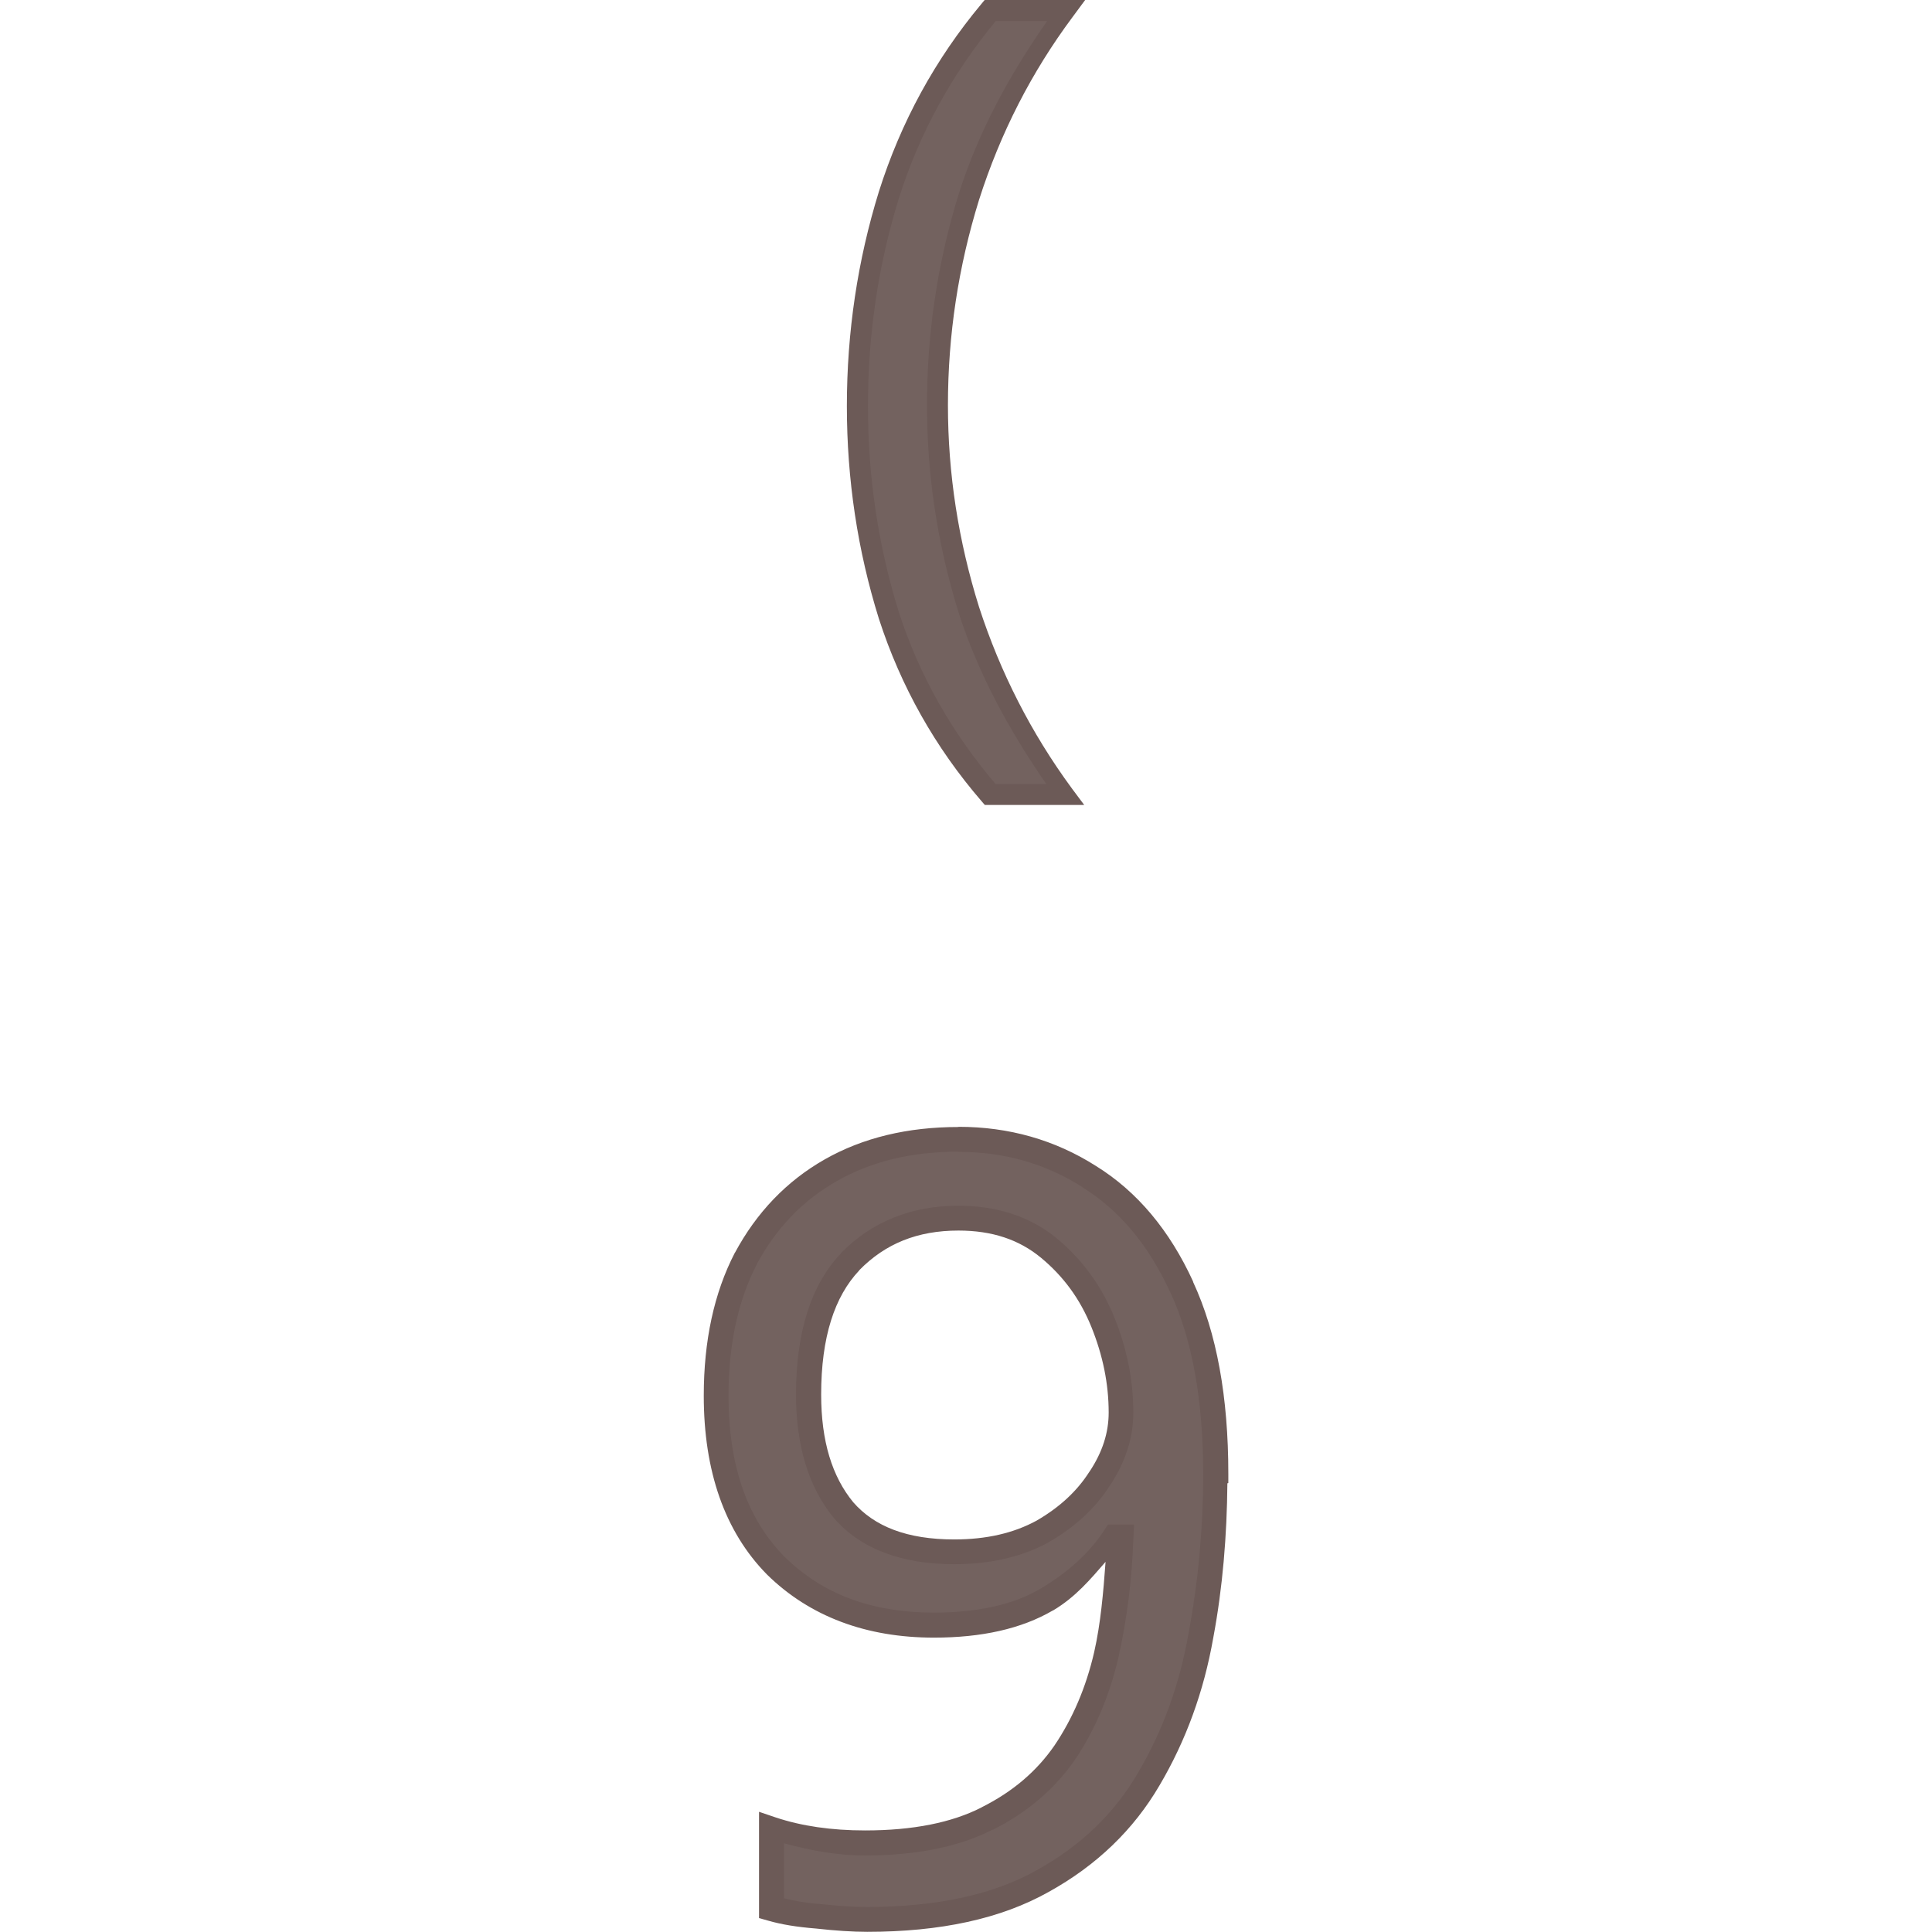
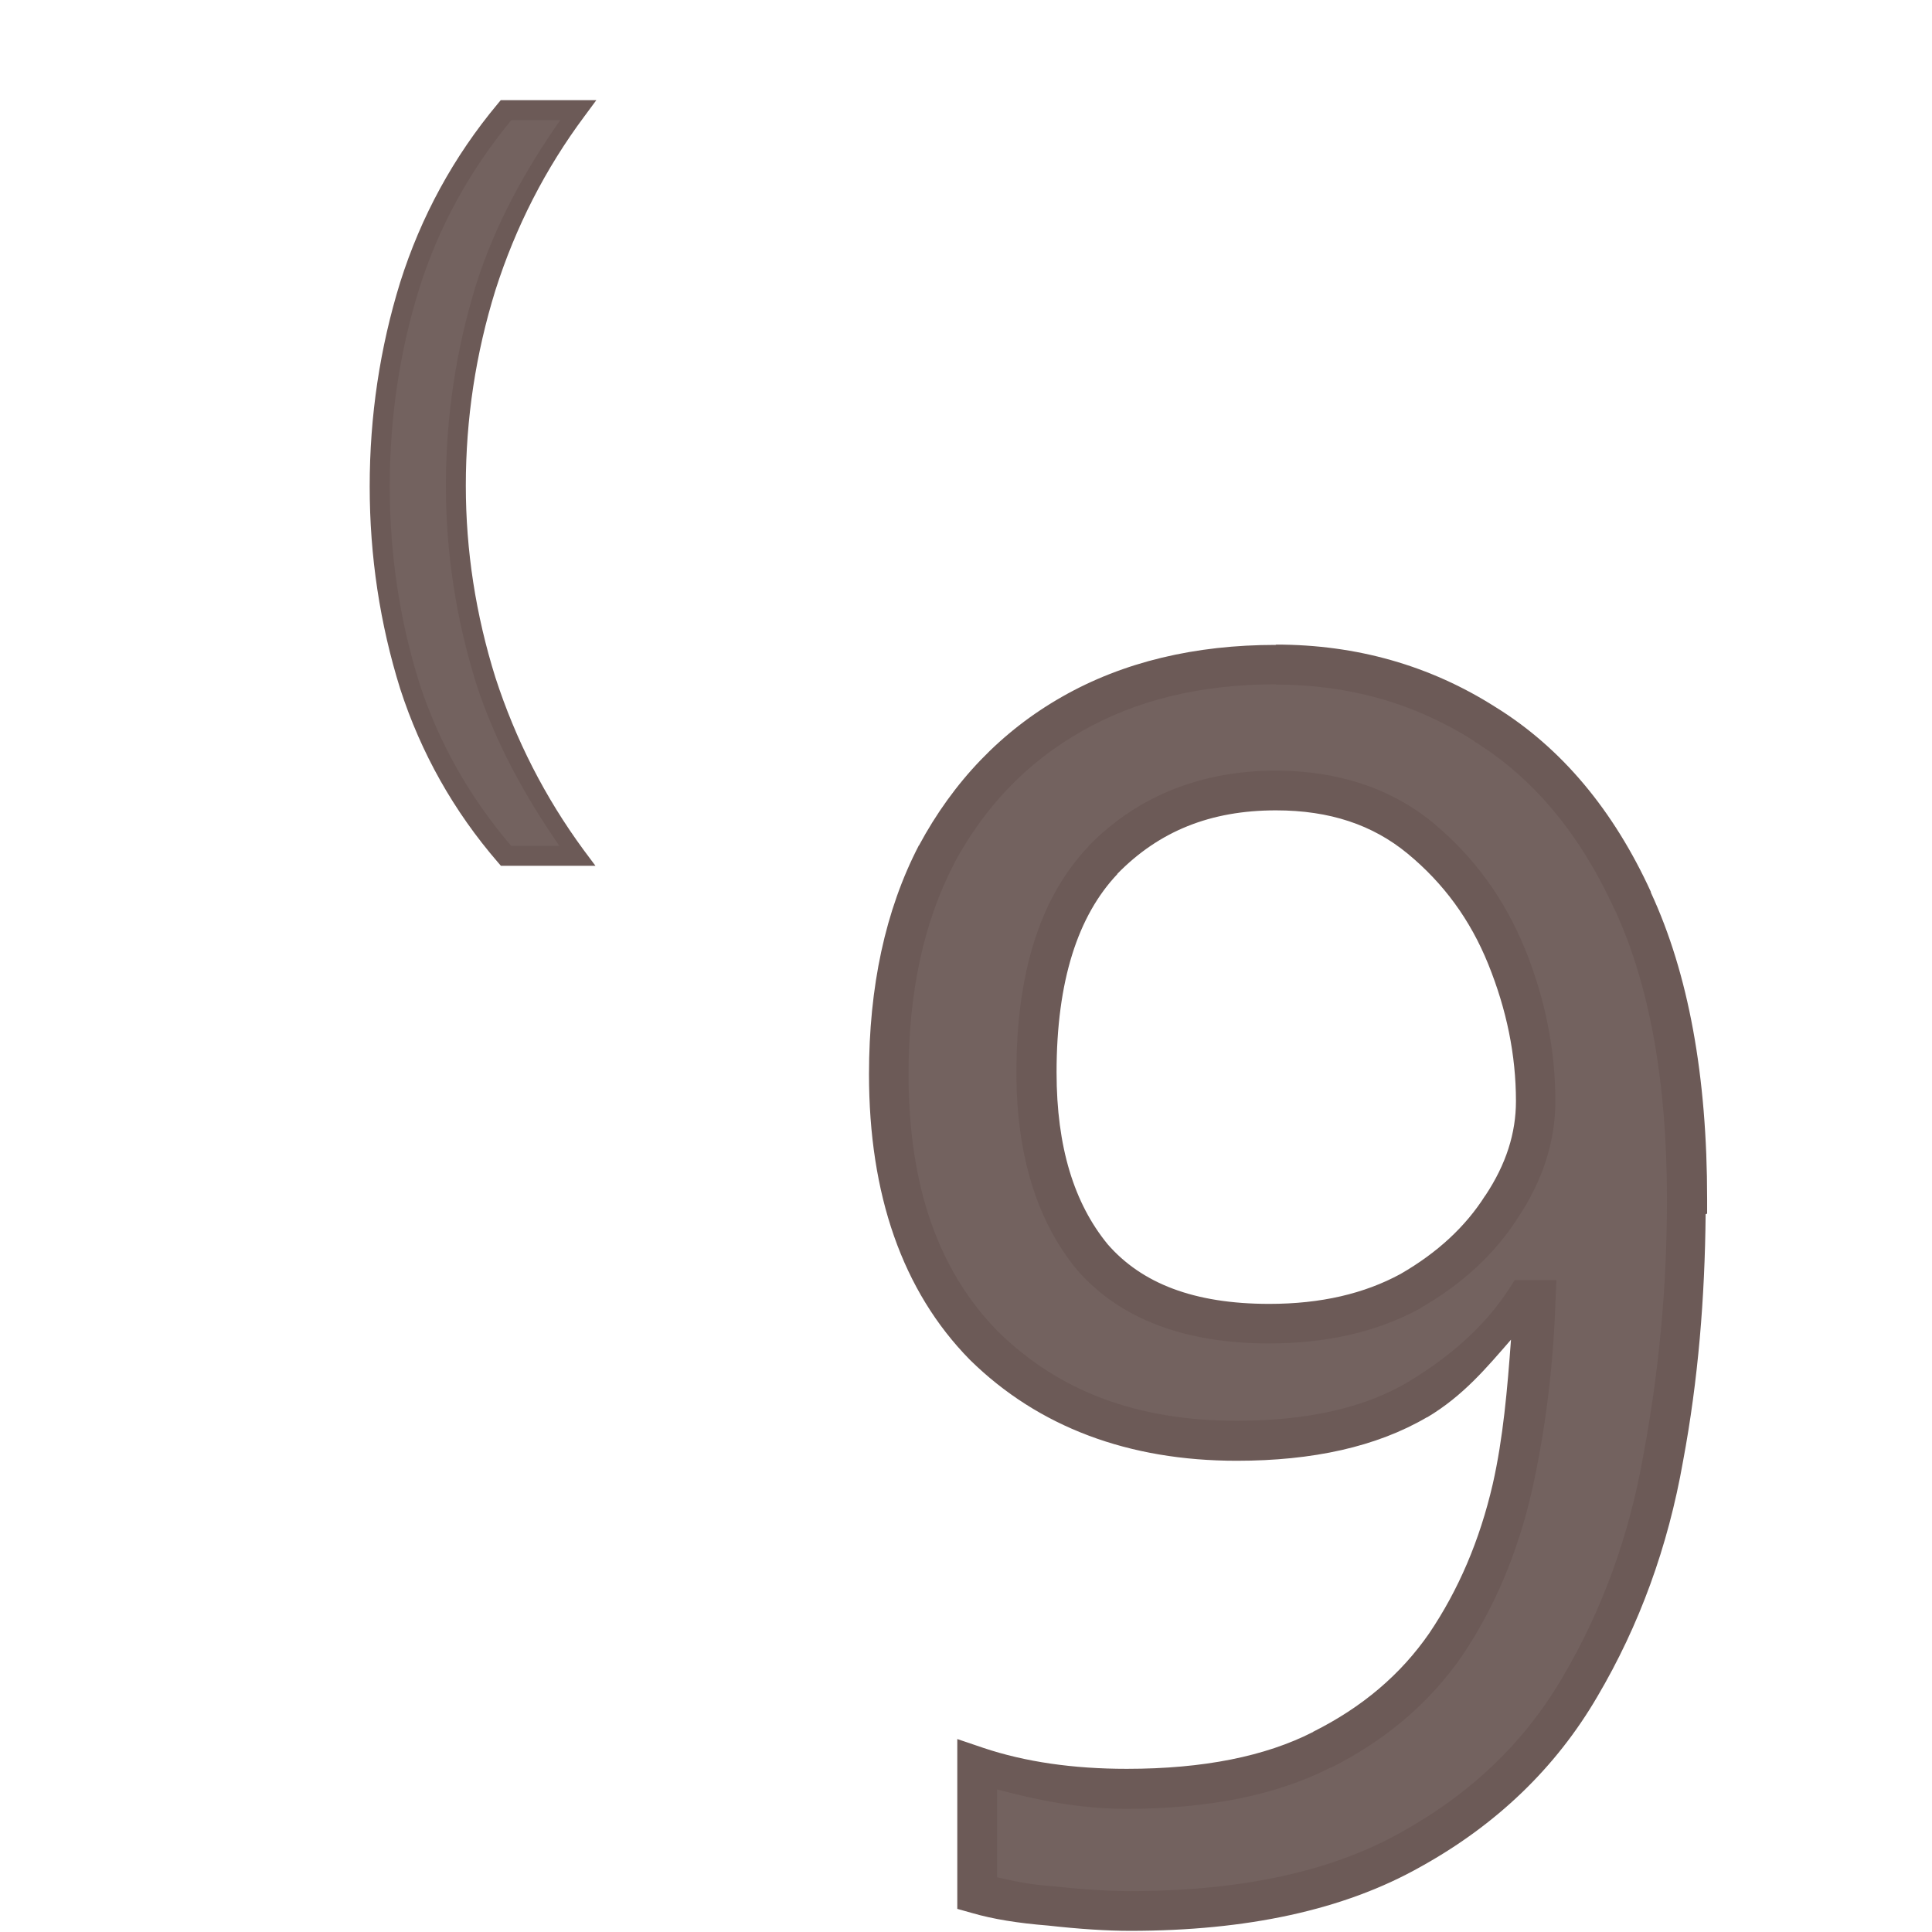
- <svg xmlns="http://www.w3.org/2000/svg" width="24mm" height="24mm" viewBox="0 0 24 24" version="1.1" id="svg4641">
-   <defs id="defs4635" />
-   <g id="layer1" transform="translate(-52.25595,-127.8512)">
-     <g id="g4046" transform="translate(39.00403,0.9105396)">
-       <rect style="fill:none;stroke:none;stroke-width:0.1" id="rect10-9" width="24" height="24" x="13.252" y="126.941" />
-       <g id="g3304-9" style="font-size:11.289px;line-height:1.25;font-family:'Noto Sans';-inkscape-font-specification:'Noto Sans';letter-spacing:0px;word-spacing:0px;fill:#6c5a57;fill-opacity:0.953;stroke-width:0.265" transform="matrix(1.169465,0,0,1.169465,148.0662,-24.15032)">
-         <path style="color:#000000;font-style:normal;font-variant:normal;font-weight:normal;font-stretch:normal;font-size:medium;line-height:1.25;font-family:'Noto Sans';-inkscape-font-specification:'Noto Sans';font-variant-ligatures:normal;font-variant-position:normal;font-variant-caps:normal;font-variant-numeric:normal;font-variant-alternates:normal;font-variant-east-asian:normal;font-feature-settings:normal;font-variation-settings:normal;text-indent:0;text-align:start;text-decoration:none;text-decoration-line:none;text-decoration-style:solid;text-decoration-color:#000000;letter-spacing:0px;word-spacing:0px;text-transform:none;writing-mode:lr-tb;direction:ltr;text-orientation:mixed;dominant-baseline:auto;baseline-shift:baseline;text-anchor:start;white-space:normal;shape-padding:0;shape-margin:0;inline-size:0;clip-rule:nonzero;display:inline;overflow:visible;visibility:visible;isolation:auto;mix-blend-mode:normal;color-interpolation:sRGB;color-interpolation-filters:linearRGB;solid-color:#000000;solid-opacity:1;vector-effect:none;fill:#6c5a57;fill-opacity:0.953;fill-rule:nonzero;stroke:none;stroke-width:0.265;stroke-linecap:butt;stroke-linejoin:miter;stroke-miterlimit:4;stroke-dasharray:none;stroke-dashoffset:0;stroke-opacity:1;color-rendering:auto;image-rendering:auto;shape-rendering:auto;text-rendering:auto;enable-background:accumulate;stop-color:#000000;stop-opacity:1" d="m -102.365,144.856 c 0,0.58 -0.053,1.151 -0.158,1.716 -0.098,0.557 -0.282,1.065 -0.553,1.524 -0.263,0.452 -0.64,0.813 -1.129,1.084 -0.482,0.271 -1.103,0.406 -1.863,0.406 -0.151,0 -0.327,-0.011 -0.531,-0.034 -0.196,-0.015 -0.357,-0.041 -0.485,-0.079 v -0.847 c 0.294,0.098 0.625,0.147 0.993,0.147 0.527,0 0.96,-0.086 1.298,-0.26 0.346,-0.173 0.621,-0.406 0.824,-0.7 0.203,-0.301 0.35,-0.647 0.44,-1.039 0.09,-0.399 0.143,-0.817 0.158,-1.253 h -0.068 c -0.166,0.256 -0.406,0.478 -0.722,0.666 -0.309,0.181 -0.707,0.271 -1.197,0.271 -0.692,0 -1.253,-0.211 -1.682,-0.632 -0.421,-0.429 -0.632,-1.031 -0.632,-1.806 0,-0.564 0.105,-1.05 0.316,-1.456 0.218,-0.406 0.519,-0.719 0.903,-0.937 0.384,-0.218 0.835,-0.327 1.355,-0.327 0.512,0 0.975,0.132 1.389,0.395 0.414,0.256 0.741,0.647 0.982,1.174 0.241,0.519 0.361,1.182 0.361,1.987 z m -2.732,-2.721 c -0.467,0 -0.85,0.154 -1.151,0.463 -0.294,0.309 -0.44,0.779 -0.44,1.411 0,0.519 0.124,0.929 0.373,1.23 0.256,0.294 0.647,0.44 1.174,0.44 0.361,0 0.674,-0.071 0.937,-0.214 0.263,-0.151 0.467,-0.339 0.61,-0.564 0.151,-0.226 0.226,-0.459 0.226,-0.7 0,-0.324 -0.064,-0.643 -0.192,-0.96 -0.128,-0.316 -0.32,-0.579 -0.576,-0.79 -0.256,-0.211 -0.576,-0.316 -0.96,-0.316 z" id="path3306-8" />
-         <path style="color:#000000;font-style:normal;font-variant:normal;font-weight:normal;font-stretch:normal;font-size:medium;line-height:1.25;font-family:'Noto Sans';-inkscape-font-specification:'Noto Sans';font-variant-ligatures:normal;font-variant-position:normal;font-variant-caps:normal;font-variant-numeric:normal;font-variant-alternates:normal;font-variant-east-asian:normal;font-feature-settings:normal;font-variation-settings:normal;text-indent:0;text-align:start;text-decoration:none;text-decoration-line:none;text-decoration-style:solid;text-decoration-color:#000000;letter-spacing:0px;word-spacing:0px;text-transform:none;writing-mode:lr-tb;direction:ltr;text-orientation:mixed;dominant-baseline:auto;baseline-shift:baseline;text-anchor:start;white-space:normal;shape-padding:0;shape-margin:0;inline-size:0;clip-rule:nonzero;display:inline;overflow:visible;visibility:visible;isolation:auto;mix-blend-mode:normal;color-interpolation:sRGB;color-interpolation-filters:linearRGB;solid-color:#000000;solid-opacity:1;vector-effect:none;fill-opacity:1;fill-rule:nonzero;stroke:none;stroke-width:0.265;stroke-linecap:butt;stroke-linejoin:miter;stroke-miterlimit:4;stroke-dasharray:none;stroke-dashoffset:0;stroke-opacity:1;color-rendering:auto;image-rendering:auto;shape-rendering:auto;text-rendering:auto;enable-background:accumulate;stop-color:#000000;stop-opacity:1" d="m -105.098,141.168 c -0.538,0 -1.014,0.113 -1.42,0.344 -0.405,0.23 -0.724,0.564 -0.953,0.99 h -0.002 v 0.002 c -0.222,0.429 -0.33,0.937 -0.33,1.518 0,0.799 0.221,1.441 0.67,1.898 l 0.002,0.002 c 0.454,0.446 1.054,0.67 1.773,0.67 0.505,0 0.929,-0.093 1.264,-0.289 h 0.002 c 0.24,-0.143 0.396,-0.331 0.557,-0.516 -0.024,0.328 -0.052,0.654 -0.121,0.959 -0.087,0.377 -0.229,0.706 -0.422,0.992 -0.19,0.275 -0.445,0.492 -0.773,0.656 v 0.002 h -0.002 c -0.314,0.16 -0.724,0.244 -1.236,0.244 -0.357,0 -0.675,-0.046 -0.953,-0.139 l -0.174,-0.059 v 1.129 l 0.096,0.027 c 0.14,0.041 0.308,0.068 0.508,0.084 0.207,0.023 0.388,0.035 0.545,0.035 0.776,0 1.42,-0.138 1.928,-0.424 0.508,-0.281 0.902,-0.66 1.178,-1.133 0.279,-0.473 0.47,-0.996 0.57,-1.566 0.101,-0.54 0.145,-1.088 0.15,-1.641 l 0.01,-0.004 v -0.096 c 0,-0.818 -0.123,-1.498 -0.375,-2.041 h 0.002 c -0.249,-0.545 -0.595,-0.959 -1.033,-1.23 -0.435,-0.277 -0.925,-0.416 -1.459,-0.416 z m 0,0.264 c 0.489,0 0.925,0.125 1.318,0.375 v 0.002 c 0.389,0.241 0.699,0.607 0.932,1.115 l 0.002,0.002 c 0.23,0.496 0.348,1.138 0.348,1.93 0,0.571 -0.052,1.137 -0.156,1.693 -0.095,0.543 -0.275,1.036 -0.537,1.48 -0.251,0.431 -0.607,0.774 -1.078,1.035 -0.456,0.256 -1.054,0.389 -1.799,0.389 -0.144,0 -0.316,-0.011 -0.516,-0.033 h -0.002 -0.002 c -0.15,-0.011 -0.26,-0.035 -0.363,-0.059 v -0.584 c 0.267,0.071 0.545,0.129 0.861,0.129 0.541,0 0.994,-0.09 1.357,-0.275 v 0.002 c 0.364,-0.182 0.657,-0.432 0.873,-0.744 0.213,-0.316 0.367,-0.679 0.461,-1.084 0.092,-0.407 0.145,-0.833 0.16,-1.277 l 0.006,-0.137 h -0.277 l -0.039,0.06 c -0.153,0.236 -0.378,0.443 -0.68,0.623 -0.282,0.165 -0.657,0.252 -1.129,0.252 -0.666,0 -1.184,-0.197 -1.588,-0.594 -0.393,-0.4 -0.594,-0.961 -0.594,-1.711 0,-0.547 0.102,-1.011 0.301,-1.395 v -0.002 c 0.208,-0.386 0.489,-0.677 0.852,-0.883 0.362,-0.206 0.788,-0.311 1.289,-0.311 z m 0,0.572 c -0.496,0 -0.921,0.169 -1.246,0.502 v 0.002 c -0.325,0.341 -0.479,0.849 -0.479,1.502 0,0.54 0.132,0.985 0.404,1.314 v 0.002 h 0.002 c 0.285,0.327 0.722,0.486 1.273,0.486 0.379,0 0.714,-0.075 1,-0.23 h 0.002 v -0.002 c 0.278,-0.159 0.499,-0.361 0.654,-0.605 0.163,-0.244 0.248,-0.505 0.248,-0.773 0,-0.341 -0.067,-0.679 -0.201,-1.01 -0.136,-0.335 -0.341,-0.617 -0.613,-0.842 -0.281,-0.231 -0.637,-0.346 -1.045,-0.346 z m 0,0.264 c 0.36,0 0.644,0.097 0.875,0.287 0.239,0.197 0.417,0.439 0.537,0.736 0.122,0.302 0.184,0.604 0.184,0.91 0,0.213 -0.065,0.419 -0.203,0.627 l -0.002,0.002 c -0.13,0.205 -0.316,0.378 -0.562,0.52 -0.241,0.131 -0.529,0.199 -0.873,0.199 -0.502,0 -0.848,-0.137 -1.074,-0.396 -0.223,-0.272 -0.34,-0.646 -0.34,-1.143 0,-0.611 0.143,-1.042 0.404,-1.318 3.5e-4,-3.8e-4 -3.6e-4,-0.002 0,-0.002 0.277,-0.283 0.618,-0.422 1.055,-0.422 z" id="path3308-1" />
+ <svg xmlns="http://www.w3.org/2000/svg" width="24mm" height="24mm" viewBox="0 0 24 24" version="1.1" id="svg10050">
+   <defs id="defs10044" />
+   <g id="layer1" transform="translate(-149.0179,-183.7917)">
+     <g id="g9000" transform="translate(32.1471,-182.7117)">
+       <rect style="fill:none;stroke:none;stroke-width:0.1" id="rect10-7-66" width="24" height="24" x="116.871" y="366.503" />
+       <g id="g3230" transform="matrix(0.6666667,0,0,0.6666667,199.6153,196.0147)">
+         <rect style="fill:none;stroke:none;stroke-width:0.1" id="rect10-7-66-7" width="24" height="24" x="-112.117" y="267.733" />
+         <g id="g3304-1" style="font-size:11.289px;line-height:1.25;font-family:'Noto Sans';-inkscape-font-specification:'Noto Sans';letter-spacing:0px;word-spacing:0px;fill:#6c5a57;fill-opacity:0.953;stroke-width:0.265" transform="matrix(2.802858,0,0,2.802858,194.2322,-127.9242)">
+           <path style="color:#000000;font-style:normal;font-variant:normal;font-weight:normal;font-stretch:normal;font-size:medium;line-height:1.25;font-family:'Noto Sans';-inkscape-font-specification:'Noto Sans';font-variant-ligatures:normal;font-variant-position:normal;font-variant-caps:normal;font-variant-numeric:normal;font-variant-alternates:normal;font-variant-east-asian:normal;font-feature-settings:normal;font-variation-settings:normal;text-indent:0;text-align:start;text-decoration:none;text-decoration-line:none;text-decoration-style:solid;text-decoration-color:#000000;letter-spacing:0px;word-spacing:0px;text-transform:none;writing-mode:lr-tb;direction:ltr;text-orientation:mixed;dominant-baseline:auto;baseline-shift:baseline;text-anchor:start;white-space:normal;shape-padding:0;shape-margin:0;inline-size:0;clip-rule:nonzero;display:inline;overflow:visible;visibility:visible;isolation:auto;mix-blend-mode:normal;color-interpolation:sRGB;color-interpolation-filters:linearRGB;solid-color:#000000;solid-opacity:1;vector-effect:none;fill:#6c5a57;fill-opacity:0.953;fill-rule:nonzero;stroke:none;stroke-width:0.265;stroke-linecap:butt;stroke-linejoin:miter;stroke-miterlimit:4;stroke-dasharray:none;stroke-dashoffset:0;stroke-opacity:1;color-rendering:auto;image-rendering:auto;shape-rendering:auto;text-rendering:auto;enable-background:accumulate;stop-color:#000000;stop-opacity:1" d="m -102.365,144.856 c 0,0.58 -0.053,1.151 -0.158,1.716 -0.098,0.557 -0.282,1.065 -0.553,1.524 -0.263,0.452 -0.64,0.813 -1.129,1.084 -0.482,0.271 -1.103,0.406 -1.863,0.406 -0.151,0 -0.327,-0.011 -0.531,-0.034 -0.196,-0.015 -0.357,-0.041 -0.485,-0.079 v -0.847 c 0.294,0.098 0.625,0.147 0.993,0.147 0.527,0 0.96,-0.086 1.298,-0.26 0.346,-0.173 0.621,-0.406 0.824,-0.7 0.203,-0.301 0.35,-0.647 0.44,-1.039 0.09,-0.399 0.143,-0.817 0.158,-1.253 h -0.068 c -0.166,0.256 -0.406,0.478 -0.722,0.666 -0.309,0.181 -0.707,0.271 -1.197,0.271 -0.692,0 -1.253,-0.211 -1.682,-0.632 -0.421,-0.429 -0.632,-1.031 -0.632,-1.806 0,-0.564 0.105,-1.05 0.316,-1.456 0.218,-0.406 0.519,-0.719 0.903,-0.937 0.384,-0.218 0.835,-0.327 1.355,-0.327 0.512,0 0.975,0.132 1.389,0.395 0.414,0.256 0.741,0.647 0.982,1.174 0.241,0.519 0.361,1.182 0.361,1.987 z m -2.732,-2.721 c -0.467,0 -0.85,0.154 -1.151,0.463 -0.294,0.309 -0.44,0.779 -0.44,1.411 0,0.519 0.124,0.929 0.373,1.23 0.256,0.294 0.647,0.44 1.174,0.44 0.361,0 0.674,-0.071 0.937,-0.214 0.263,-0.151 0.467,-0.339 0.61,-0.564 0.151,-0.226 0.226,-0.459 0.226,-0.7 0,-0.324 -0.064,-0.643 -0.192,-0.96 -0.128,-0.316 -0.32,-0.579 -0.576,-0.79 -0.256,-0.211 -0.576,-0.316 -0.96,-0.316 z" id="path3306-0" />
+           <path style="color:#000000;font-style:normal;font-variant:normal;font-weight:normal;font-stretch:normal;font-size:medium;line-height:1.25;font-family:'Noto Sans';-inkscape-font-specification:'Noto Sans';font-variant-ligatures:normal;font-variant-position:normal;font-variant-caps:normal;font-variant-numeric:normal;font-variant-alternates:normal;font-variant-east-asian:normal;font-feature-settings:normal;font-variation-settings:normal;text-indent:0;text-align:start;text-decoration:none;text-decoration-line:none;text-decoration-style:solid;text-decoration-color:#000000;letter-spacing:0px;word-spacing:0px;text-transform:none;writing-mode:lr-tb;direction:ltr;text-orientation:mixed;dominant-baseline:auto;baseline-shift:baseline;text-anchor:start;white-space:normal;shape-padding:0;shape-margin:0;inline-size:0;clip-rule:nonzero;display:inline;overflow:visible;visibility:visible;isolation:auto;mix-blend-mode:normal;color-interpolation:sRGB;color-interpolation-filters:linearRGB;solid-color:#000000;solid-opacity:1;vector-effect:none;fill-opacity:1;fill-rule:nonzero;stroke:none;stroke-width:0.265;stroke-linecap:butt;stroke-linejoin:miter;stroke-miterlimit:4;stroke-dasharray:none;stroke-dashoffset:0;stroke-opacity:1;color-rendering:auto;image-rendering:auto;shape-rendering:auto;text-rendering:auto;enable-background:accumulate;stop-color:#000000;stop-opacity:1" d="m -105.098,141.168 c -0.538,0 -1.014,0.113 -1.42,0.344 -0.405,0.23 -0.724,0.564 -0.953,0.99 h -0.002 v 0.002 c -0.222,0.429 -0.33,0.937 -0.33,1.518 0,0.799 0.221,1.441 0.67,1.898 l 0.002,0.002 c 0.454,0.446 1.054,0.67 1.773,0.67 0.505,0 0.929,-0.093 1.264,-0.289 h 0.002 c 0.24,-0.143 0.396,-0.331 0.557,-0.516 -0.024,0.328 -0.052,0.654 -0.121,0.959 -0.087,0.377 -0.229,0.706 -0.422,0.992 -0.19,0.275 -0.445,0.492 -0.773,0.656 v 0.002 h -0.002 c -0.314,0.16 -0.724,0.244 -1.236,0.244 -0.357,0 -0.675,-0.046 -0.953,-0.139 l -0.174,-0.059 v 1.129 l 0.096,0.027 c 0.14,0.041 0.308,0.068 0.508,0.084 0.207,0.023 0.388,0.035 0.545,0.035 0.776,0 1.42,-0.138 1.928,-0.424 0.508,-0.281 0.902,-0.66 1.178,-1.133 0.279,-0.473 0.47,-0.996 0.57,-1.566 0.101,-0.54 0.145,-1.088 0.15,-1.641 l 0.01,-0.004 v -0.096 c 0,-0.818 -0.123,-1.498 -0.375,-2.041 h 0.002 c -0.249,-0.545 -0.595,-0.959 -1.033,-1.23 -0.435,-0.277 -0.925,-0.416 -1.459,-0.416 z m 0,0.264 c 0.489,0 0.925,0.125 1.318,0.375 v 0.002 c 0.389,0.241 0.699,0.607 0.932,1.115 l 0.002,0.002 c 0.23,0.496 0.348,1.138 0.348,1.93 0,0.571 -0.052,1.137 -0.156,1.693 -0.095,0.543 -0.275,1.036 -0.537,1.48 -0.251,0.431 -0.607,0.774 -1.078,1.035 -0.456,0.256 -1.054,0.389 -1.799,0.389 -0.144,0 -0.316,-0.011 -0.516,-0.033 h -0.002 -0.002 c -0.15,-0.011 -0.26,-0.035 -0.363,-0.059 v -0.584 c 0.267,0.071 0.545,0.129 0.861,0.129 0.541,0 0.994,-0.09 1.357,-0.275 v 0.002 c 0.364,-0.182 0.657,-0.432 0.873,-0.744 0.213,-0.316 0.367,-0.679 0.461,-1.084 0.092,-0.407 0.145,-0.833 0.16,-1.277 l 0.006,-0.137 h -0.277 l -0.039,0.06 c -0.153,0.236 -0.378,0.443 -0.68,0.623 -0.282,0.165 -0.657,0.252 -1.129,0.252 -0.666,0 -1.184,-0.197 -1.588,-0.594 -0.393,-0.4 -0.594,-0.961 -0.594,-1.711 0,-0.547 0.102,-1.011 0.301,-1.395 v -0.002 c 0.208,-0.386 0.489,-0.677 0.852,-0.883 0.362,-0.206 0.788,-0.311 1.289,-0.311 z m 0,0.572 c -0.496,0 -0.921,0.169 -1.246,0.502 v 0.002 c -0.325,0.341 -0.479,0.849 -0.479,1.502 0,0.54 0.132,0.985 0.404,1.314 v 0.002 h 0.002 c 0.285,0.327 0.722,0.486 1.273,0.486 0.379,0 0.714,-0.075 1,-0.23 h 0.002 v -0.002 c 0.278,-0.159 0.499,-0.361 0.654,-0.605 0.163,-0.244 0.248,-0.505 0.248,-0.773 0,-0.341 -0.067,-0.679 -0.201,-1.01 -0.136,-0.335 -0.341,-0.617 -0.613,-0.842 -0.281,-0.231 -0.637,-0.346 -1.045,-0.346 z m 0,0.264 c 0.36,0 0.644,0.097 0.875,0.287 0.239,0.197 0.417,0.439 0.537,0.736 0.122,0.302 0.184,0.604 0.184,0.91 0,0.213 -0.065,0.419 -0.203,0.627 l -0.002,0.002 c -0.13,0.205 -0.316,0.378 -0.562,0.52 -0.241,0.131 -0.529,0.199 -0.873,0.199 -0.502,0 -0.848,-0.137 -1.074,-0.396 -0.223,-0.272 -0.34,-0.646 -0.34,-1.143 0,-0.611 0.143,-1.042 0.404,-1.318 3.5e-4,-3.8e-4 -3.6e-4,-0.002 0,-0.002 0.277,-0.283 0.618,-0.422 1.055,-0.422 z" id="path3308-6" />
+         </g>
      </g>
-       <g id="g3364-7" style="font-size:11.289px;line-height:1.25;font-family:'Noto Sans';-inkscape-font-specification:'Noto Sans';letter-spacing:0px;word-spacing:0px;fill:#6c5a57;fill-opacity:0.953;stroke-width:0.265" transform="matrix(0.9893722,0,0,0.9893722,125.4993,6.243045)">
-         <path style="color:#000000;font-style:normal;font-variant:normal;font-weight:normal;font-stretch:normal;font-size:medium;line-height:1.25;font-family:'Noto Sans';-inkscape-font-specification:'Noto Sans';font-variant-ligatures:normal;font-variant-position:normal;font-variant-caps:normal;font-variant-numeric:normal;font-variant-alternates:normal;font-variant-east-asian:normal;font-feature-settings:normal;font-variation-settings:normal;text-indent:0;text-align:start;text-decoration:none;text-decoration-line:none;text-decoration-style:solid;text-decoration-color:#000000;letter-spacing:0px;word-spacing:0px;text-transform:none;writing-mode:lr-tb;direction:ltr;text-orientation:mixed;dominant-baseline:auto;baseline-shift:baseline;text-anchor:start;white-space:normal;shape-padding:0;shape-margin:0;inline-size:0;clip-rule:nonzero;display:inline;overflow:visible;visibility:visible;isolation:auto;mix-blend-mode:normal;color-interpolation:sRGB;color-interpolation-filters:linearRGB;solid-color:#000000;solid-opacity:1;vector-effect:none;fill:#6c5a57;fill-opacity:0.953;fill-rule:nonzero;stroke:none;stroke-width:0.265;stroke-linecap:butt;stroke-linejoin:miter;stroke-miterlimit:4;stroke-dasharray:none;stroke-dashoffset:0;stroke-opacity:1;color-rendering:auto;image-rendering:auto;shape-rendering:auto;text-rendering:auto;enable-background:accumulate;stop-color:#000000;stop-opacity:1" d="m -102.687,127.093 c 0,-0.918 0.132,-1.802 0.395,-2.653 0.271,-0.858 0.692,-1.629 1.264,-2.314 h 0.937 c -0.527,0.707 -0.926,1.486 -1.197,2.337 -0.263,0.85 -0.395,1.723 -0.395,2.619 0,0.873 0.132,1.731 0.395,2.574 0.271,0.835 0.666,1.607 1.185,2.314 h -0.926 c -0.572,-0.662 -0.993,-1.411 -1.264,-2.246 -0.263,-0.843 -0.395,-1.72 -0.395,-2.63 z" id="path3366-4" />
-         <path style="color:#000000;font-style:normal;font-variant:normal;font-weight:normal;font-stretch:normal;font-size:medium;line-height:1.25;font-family:'Noto Sans';-inkscape-font-specification:'Noto Sans';font-variant-ligatures:normal;font-variant-position:normal;font-variant-caps:normal;font-variant-numeric:normal;font-variant-alternates:normal;font-variant-east-asian:normal;font-feature-settings:normal;font-variation-settings:normal;text-indent:0;text-align:start;text-decoration:none;text-decoration-line:none;text-decoration-style:solid;text-decoration-color:#000000;letter-spacing:0px;word-spacing:0px;text-transform:none;writing-mode:lr-tb;direction:ltr;text-orientation:mixed;dominant-baseline:auto;baseline-shift:baseline;text-anchor:start;white-space:normal;shape-padding:0;shape-margin:0;inline-size:0;clip-rule:nonzero;display:inline;overflow:visible;visibility:visible;isolation:auto;mix-blend-mode:normal;color-interpolation:sRGB;color-interpolation-filters:linearRGB;solid-color:#000000;solid-opacity:1;vector-effect:none;fill-opacity:1;fill-rule:nonzero;stroke:none;stroke-width:0.265;stroke-linecap:butt;stroke-linejoin:miter;stroke-miterlimit:4;stroke-dasharray:none;stroke-dashoffset:0;stroke-opacity:1;color-rendering:auto;image-rendering:auto;shape-rendering:auto;text-rendering:auto;enable-background:accumulate;stop-color:#000000;stop-opacity:1" d="m -101.09,121.994 -0.039,0.047 c -0.583,0.698 -1.013,1.486 -1.289,2.359 -0.267,0.863 -0.402,1.763 -0.402,2.693 0,0.923 0.135,1.814 0.402,2.67 0.276,0.852 0.708,1.618 1.291,2.293 l 0.039,0.045 h 1.248 l -0.156,-0.209 c -0.511,-0.696 -0.897,-1.454 -1.164,-2.275 -0.26,-0.83 -0.391,-1.675 -0.391,-2.535 0,-0.883 0.131,-1.742 0.391,-2.58 0.267,-0.836 0.658,-1.602 1.176,-2.297 l 0.156,-0.211 z m 0.139,0.264 h 0.646 c -0.467,0.667 -0.859,1.379 -1.109,2.166 -0.267,0.863 -0.4,1.75 -0.4,2.658 0,0.886 0.133,1.758 0.4,2.613 v 0.002 c 0.251,0.773 0.638,1.476 1.098,2.141 h -0.637 c -0.543,-0.639 -0.953,-1.352 -1.213,-2.154 -0.259,-0.83 -0.389,-1.692 -0.389,-2.59 0,-0.906 0.129,-1.776 0.389,-2.613 0.26,-0.825 0.671,-1.561 1.215,-2.223 z" id="path3368-9" />
+       <g id="g3590" transform="matrix(0.5,0,0,0.5,172.9292,192.3318)">
+         <rect style="fill:none;stroke:none;stroke-width:0.1" id="rect10-7-66-4" width="24" height="24" x="-112.117" y="348.343" />
+         <g id="g3364-6" style="font-size:11.289px;line-height:1.25;font-family:'Noto Sans';-inkscape-font-specification:'Noto Sans';letter-spacing:0px;word-spacing:0px;fill:#6c5a57;fill-opacity:0.953;stroke-width:0.265" transform="matrix(1.882,0,0,1.882,90.57542,121.239)">
+           <path style="color:#000000;font-style:normal;font-variant:normal;font-weight:normal;font-stretch:normal;font-size:medium;line-height:1.25;font-family:'Noto Sans';-inkscape-font-specification:'Noto Sans';font-variant-ligatures:normal;font-variant-position:normal;font-variant-caps:normal;font-variant-numeric:normal;font-variant-alternates:normal;font-variant-east-asian:normal;font-feature-settings:normal;font-variation-settings:normal;text-indent:0;text-align:start;text-decoration:none;text-decoration-line:none;text-decoration-style:solid;text-decoration-color:#000000;letter-spacing:0px;word-spacing:0px;text-transform:none;writing-mode:lr-tb;direction:ltr;text-orientation:mixed;dominant-baseline:auto;baseline-shift:baseline;text-anchor:start;white-space:normal;shape-padding:0;shape-margin:0;inline-size:0;clip-rule:nonzero;display:inline;overflow:visible;visibility:visible;isolation:auto;mix-blend-mode:normal;color-interpolation:sRGB;color-interpolation-filters:linearRGB;solid-color:#000000;solid-opacity:1;vector-effect:none;fill:#6c5a57;fill-opacity:0.953;fill-rule:nonzero;stroke:none;stroke-width:0.265;stroke-linecap:butt;stroke-linejoin:miter;stroke-miterlimit:4;stroke-dasharray:none;stroke-dashoffset:0;stroke-opacity:1;color-rendering:auto;image-rendering:auto;shape-rendering:auto;text-rendering:auto;enable-background:accumulate;stop-color:#000000;stop-opacity:1" d="m -102.687,127.093 c 0,-0.918 0.132,-1.802 0.395,-2.653 0.271,-0.858 0.692,-1.629 1.264,-2.314 h 0.937 c -0.527,0.707 -0.926,1.486 -1.197,2.337 -0.263,0.85 -0.395,1.723 -0.395,2.619 0,0.873 0.132,1.731 0.395,2.574 0.271,0.835 0.666,1.607 1.185,2.314 h -0.926 c -0.572,-0.662 -0.993,-1.411 -1.264,-2.246 -0.263,-0.843 -0.395,-1.72 -0.395,-2.63 z" id="path3366-49" />
+           <path style="color:#000000;font-style:normal;font-variant:normal;font-weight:normal;font-stretch:normal;font-size:medium;line-height:1.25;font-family:'Noto Sans';-inkscape-font-specification:'Noto Sans';font-variant-ligatures:normal;font-variant-position:normal;font-variant-caps:normal;font-variant-numeric:normal;font-variant-alternates:normal;font-variant-east-asian:normal;font-feature-settings:normal;font-variation-settings:normal;text-indent:0;text-align:start;text-decoration:none;text-decoration-line:none;text-decoration-style:solid;text-decoration-color:#000000;letter-spacing:0px;word-spacing:0px;text-transform:none;writing-mode:lr-tb;direction:ltr;text-orientation:mixed;dominant-baseline:auto;baseline-shift:baseline;text-anchor:start;white-space:normal;shape-padding:0;shape-margin:0;inline-size:0;clip-rule:nonzero;display:inline;overflow:visible;visibility:visible;isolation:auto;mix-blend-mode:normal;color-interpolation:sRGB;color-interpolation-filters:linearRGB;solid-color:#000000;solid-opacity:1;vector-effect:none;fill-opacity:1;fill-rule:nonzero;stroke:none;stroke-width:0.265;stroke-linecap:butt;stroke-linejoin:miter;stroke-miterlimit:4;stroke-dasharray:none;stroke-dashoffset:0;stroke-opacity:1;color-rendering:auto;image-rendering:auto;shape-rendering:auto;text-rendering:auto;enable-background:accumulate;stop-color:#000000;stop-opacity:1" d="m -101.09,121.994 -0.039,0.047 c -0.583,0.698 -1.013,1.486 -1.289,2.359 -0.267,0.863 -0.402,1.763 -0.402,2.693 0,0.923 0.135,1.814 0.402,2.67 0.276,0.852 0.708,1.618 1.291,2.293 l 0.039,0.045 h 1.248 l -0.156,-0.209 c -0.511,-0.696 -0.897,-1.454 -1.164,-2.275 -0.26,-0.83 -0.391,-1.675 -0.391,-2.535 0,-0.883 0.131,-1.742 0.391,-2.58 0.267,-0.836 0.658,-1.602 1.176,-2.297 l 0.156,-0.211 z m 0.139,0.264 h 0.646 c -0.467,0.667 -0.859,1.379 -1.109,2.166 -0.267,0.863 -0.4,1.75 -0.4,2.658 0,0.886 0.133,1.758 0.4,2.613 v 0.002 c 0.251,0.773 0.638,1.476 1.098,2.141 h -0.637 c -0.543,-0.639 -0.953,-1.352 -1.213,-2.154 -0.259,-0.83 -0.389,-1.692 -0.389,-2.59 0,-0.906 0.129,-1.776 0.389,-2.613 0.26,-0.825 0.671,-1.561 1.215,-2.223 z" id="path3368-5" />
+         </g>
      </g>
    </g>
  </g>
</svg>
